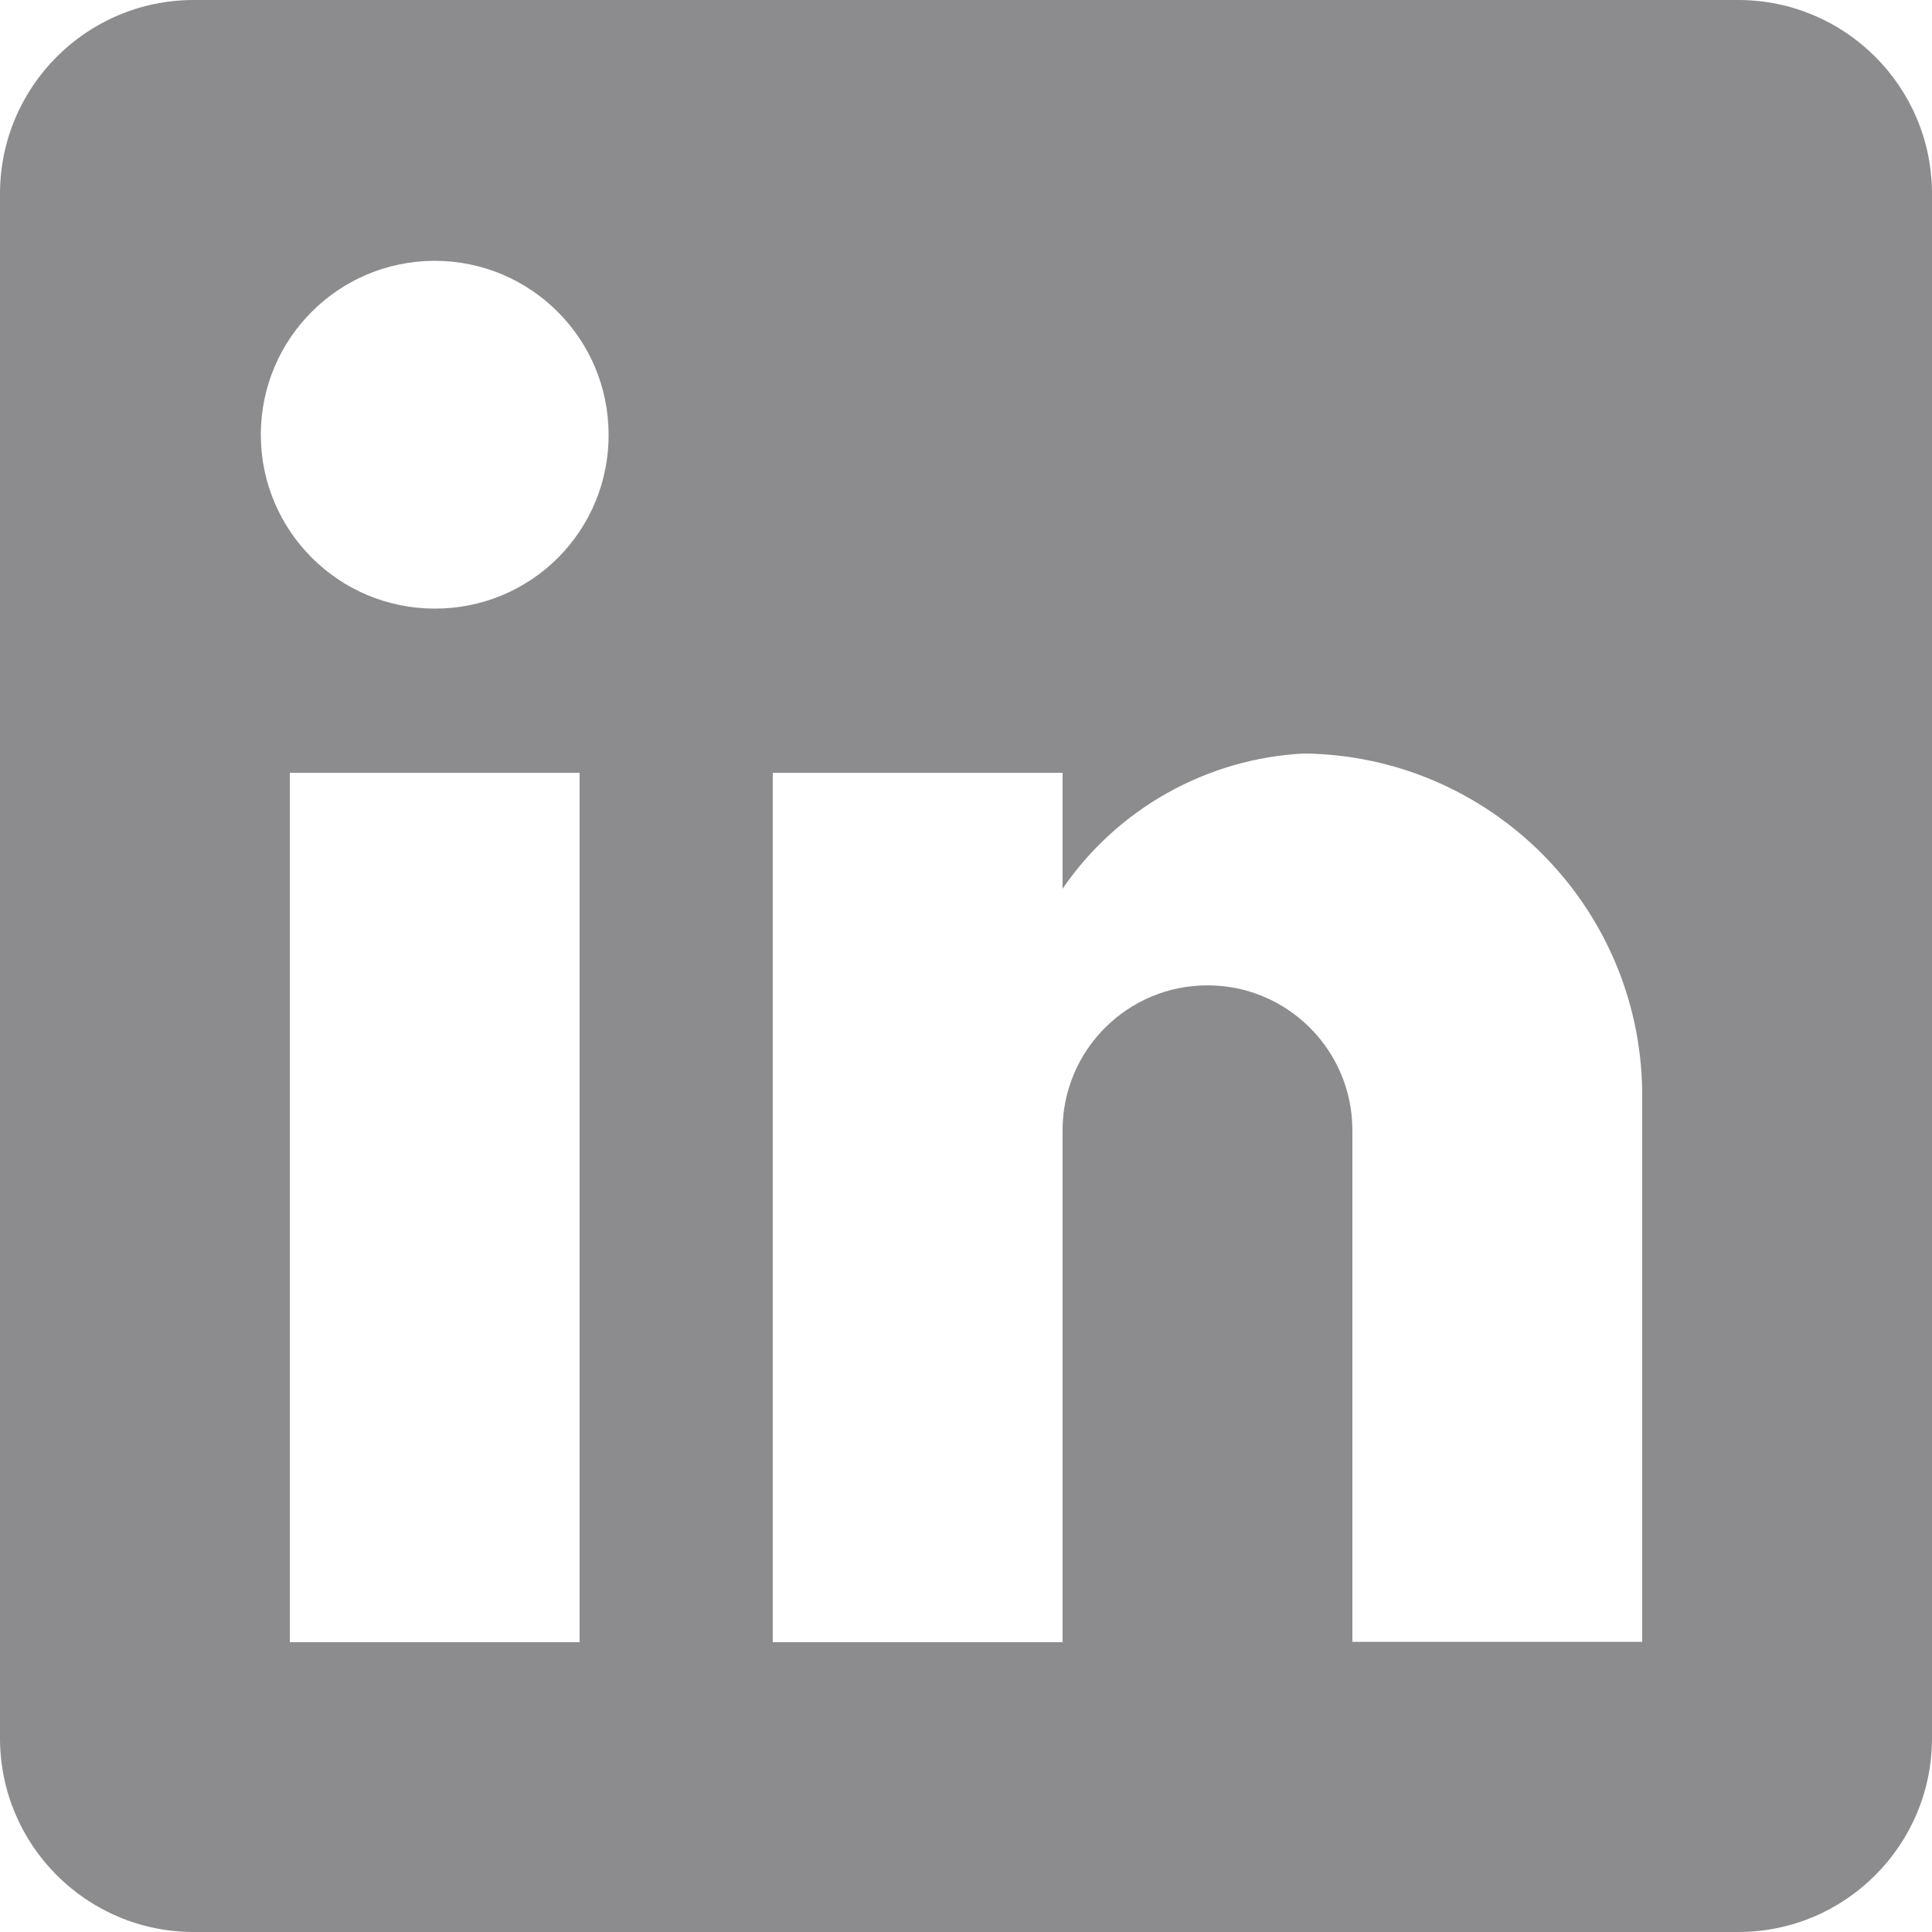
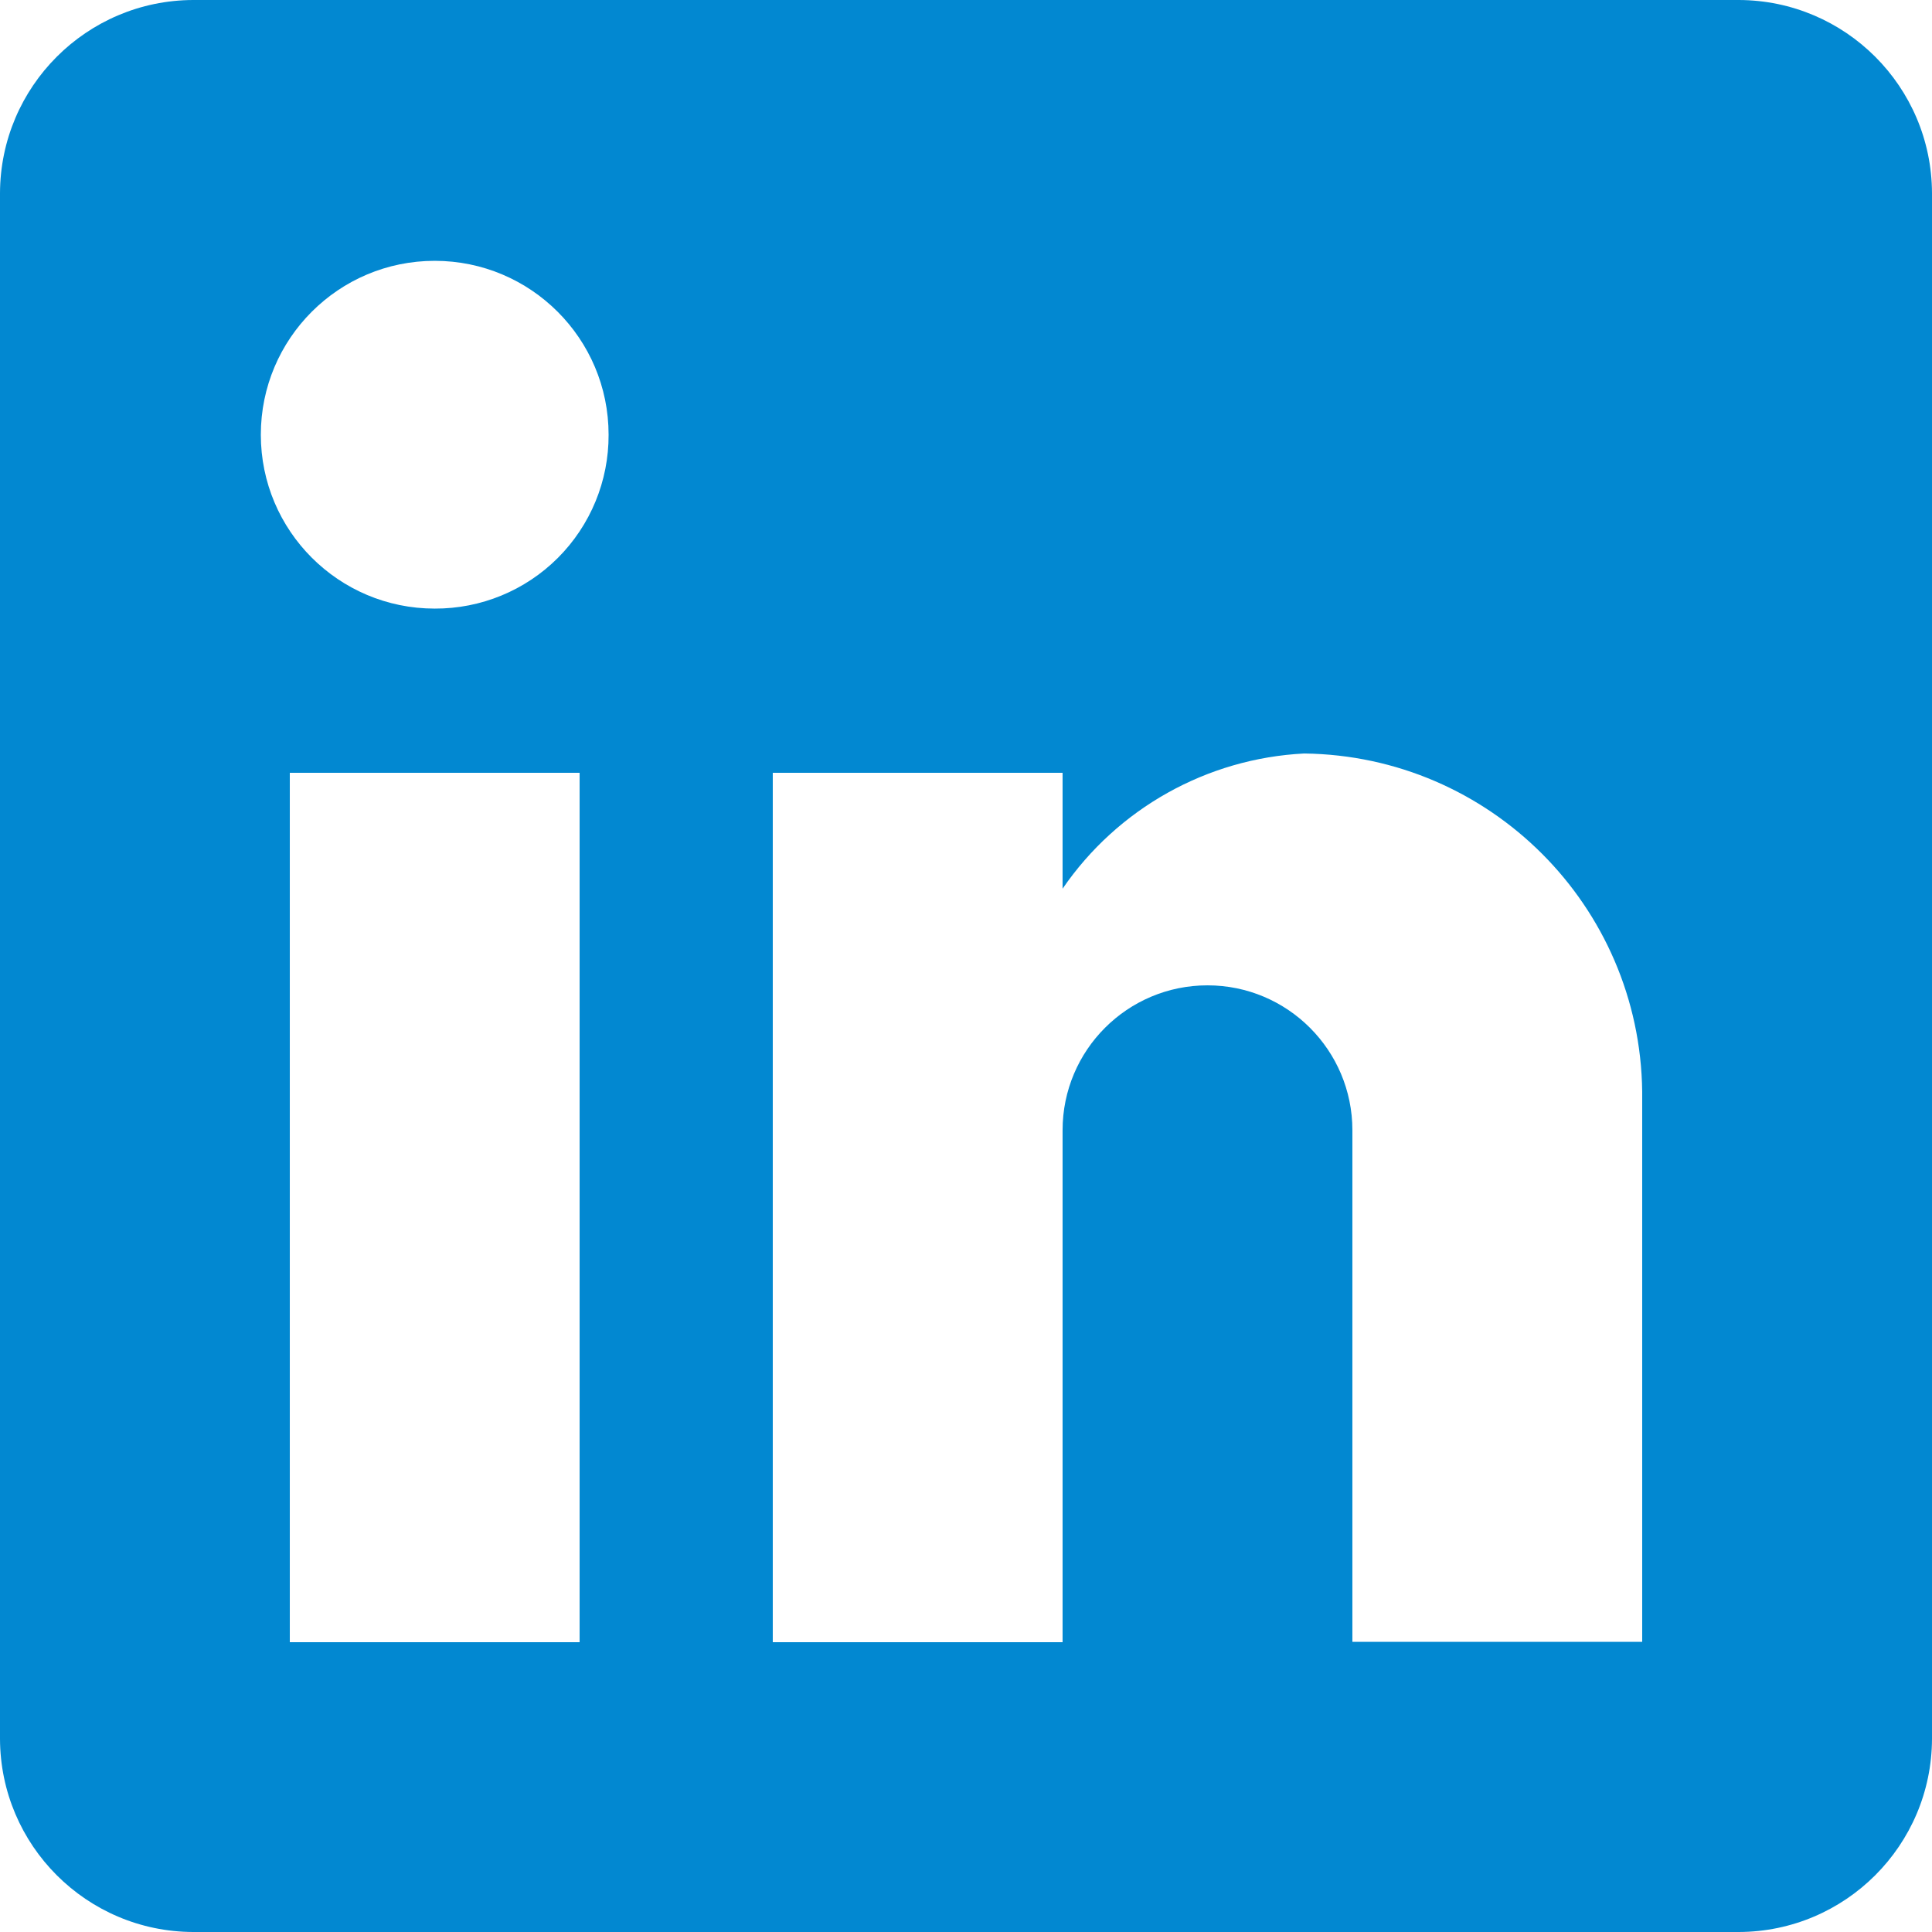
<svg xmlns="http://www.w3.org/2000/svg" width="15.333" height="15.333" viewBox="0 0 15.333 15.333">
  <g id="linkedin-logo" transform="translate(-14 -20)">
    <g id="post-linkedin" transform="translate(14 20)">
-       <path id="Path_40" data-name="Path 40" d="M13.8,0H1.533A1.538,1.538,0,0,0,0,1.533V13.8a1.538,1.538,0,0,0,1.533,1.533H13.8A1.538,1.538,0,0,0,15.333,13.8V1.533A1.538,1.538,0,0,0,13.8,0ZM4.6,13.033H2.3v-6.9H4.6ZM3.45,4.83A1.38,1.38,0,1,1,4.83,3.45,1.374,1.374,0,0,1,3.45,4.83Zm9.583,8.2h-2.3V8.97a1.15,1.15,0,0,0-2.3,0v4.063h-2.3v-6.9h2.3v.92A2.477,2.477,0,0,1,10.35,5.98a2.716,2.716,0,0,1,2.683,2.683Z" fill="#8c8c8e" />
+       <path id="Path_40" data-name="Path 40" d="M13.8,0H1.533A1.538,1.538,0,0,0,0,1.533V13.8a1.538,1.538,0,0,0,1.533,1.533H13.8A1.538,1.538,0,0,0,15.333,13.8V1.533A1.538,1.538,0,0,0,13.8,0ZM4.6,13.033H2.3v-6.9H4.6ZM3.45,4.83A1.38,1.38,0,1,1,4.83,3.45,1.374,1.374,0,0,1,3.45,4.83Zm9.583,8.2h-2.3V8.97a1.15,1.15,0,0,0-2.3,0v4.063h-2.3v-6.9h2.3v.92A2.477,2.477,0,0,1,10.35,5.98a2.716,2.716,0,0,1,2.683,2.683Z" fill="#0288D1" />
    </g>
  </g>
</svg>
